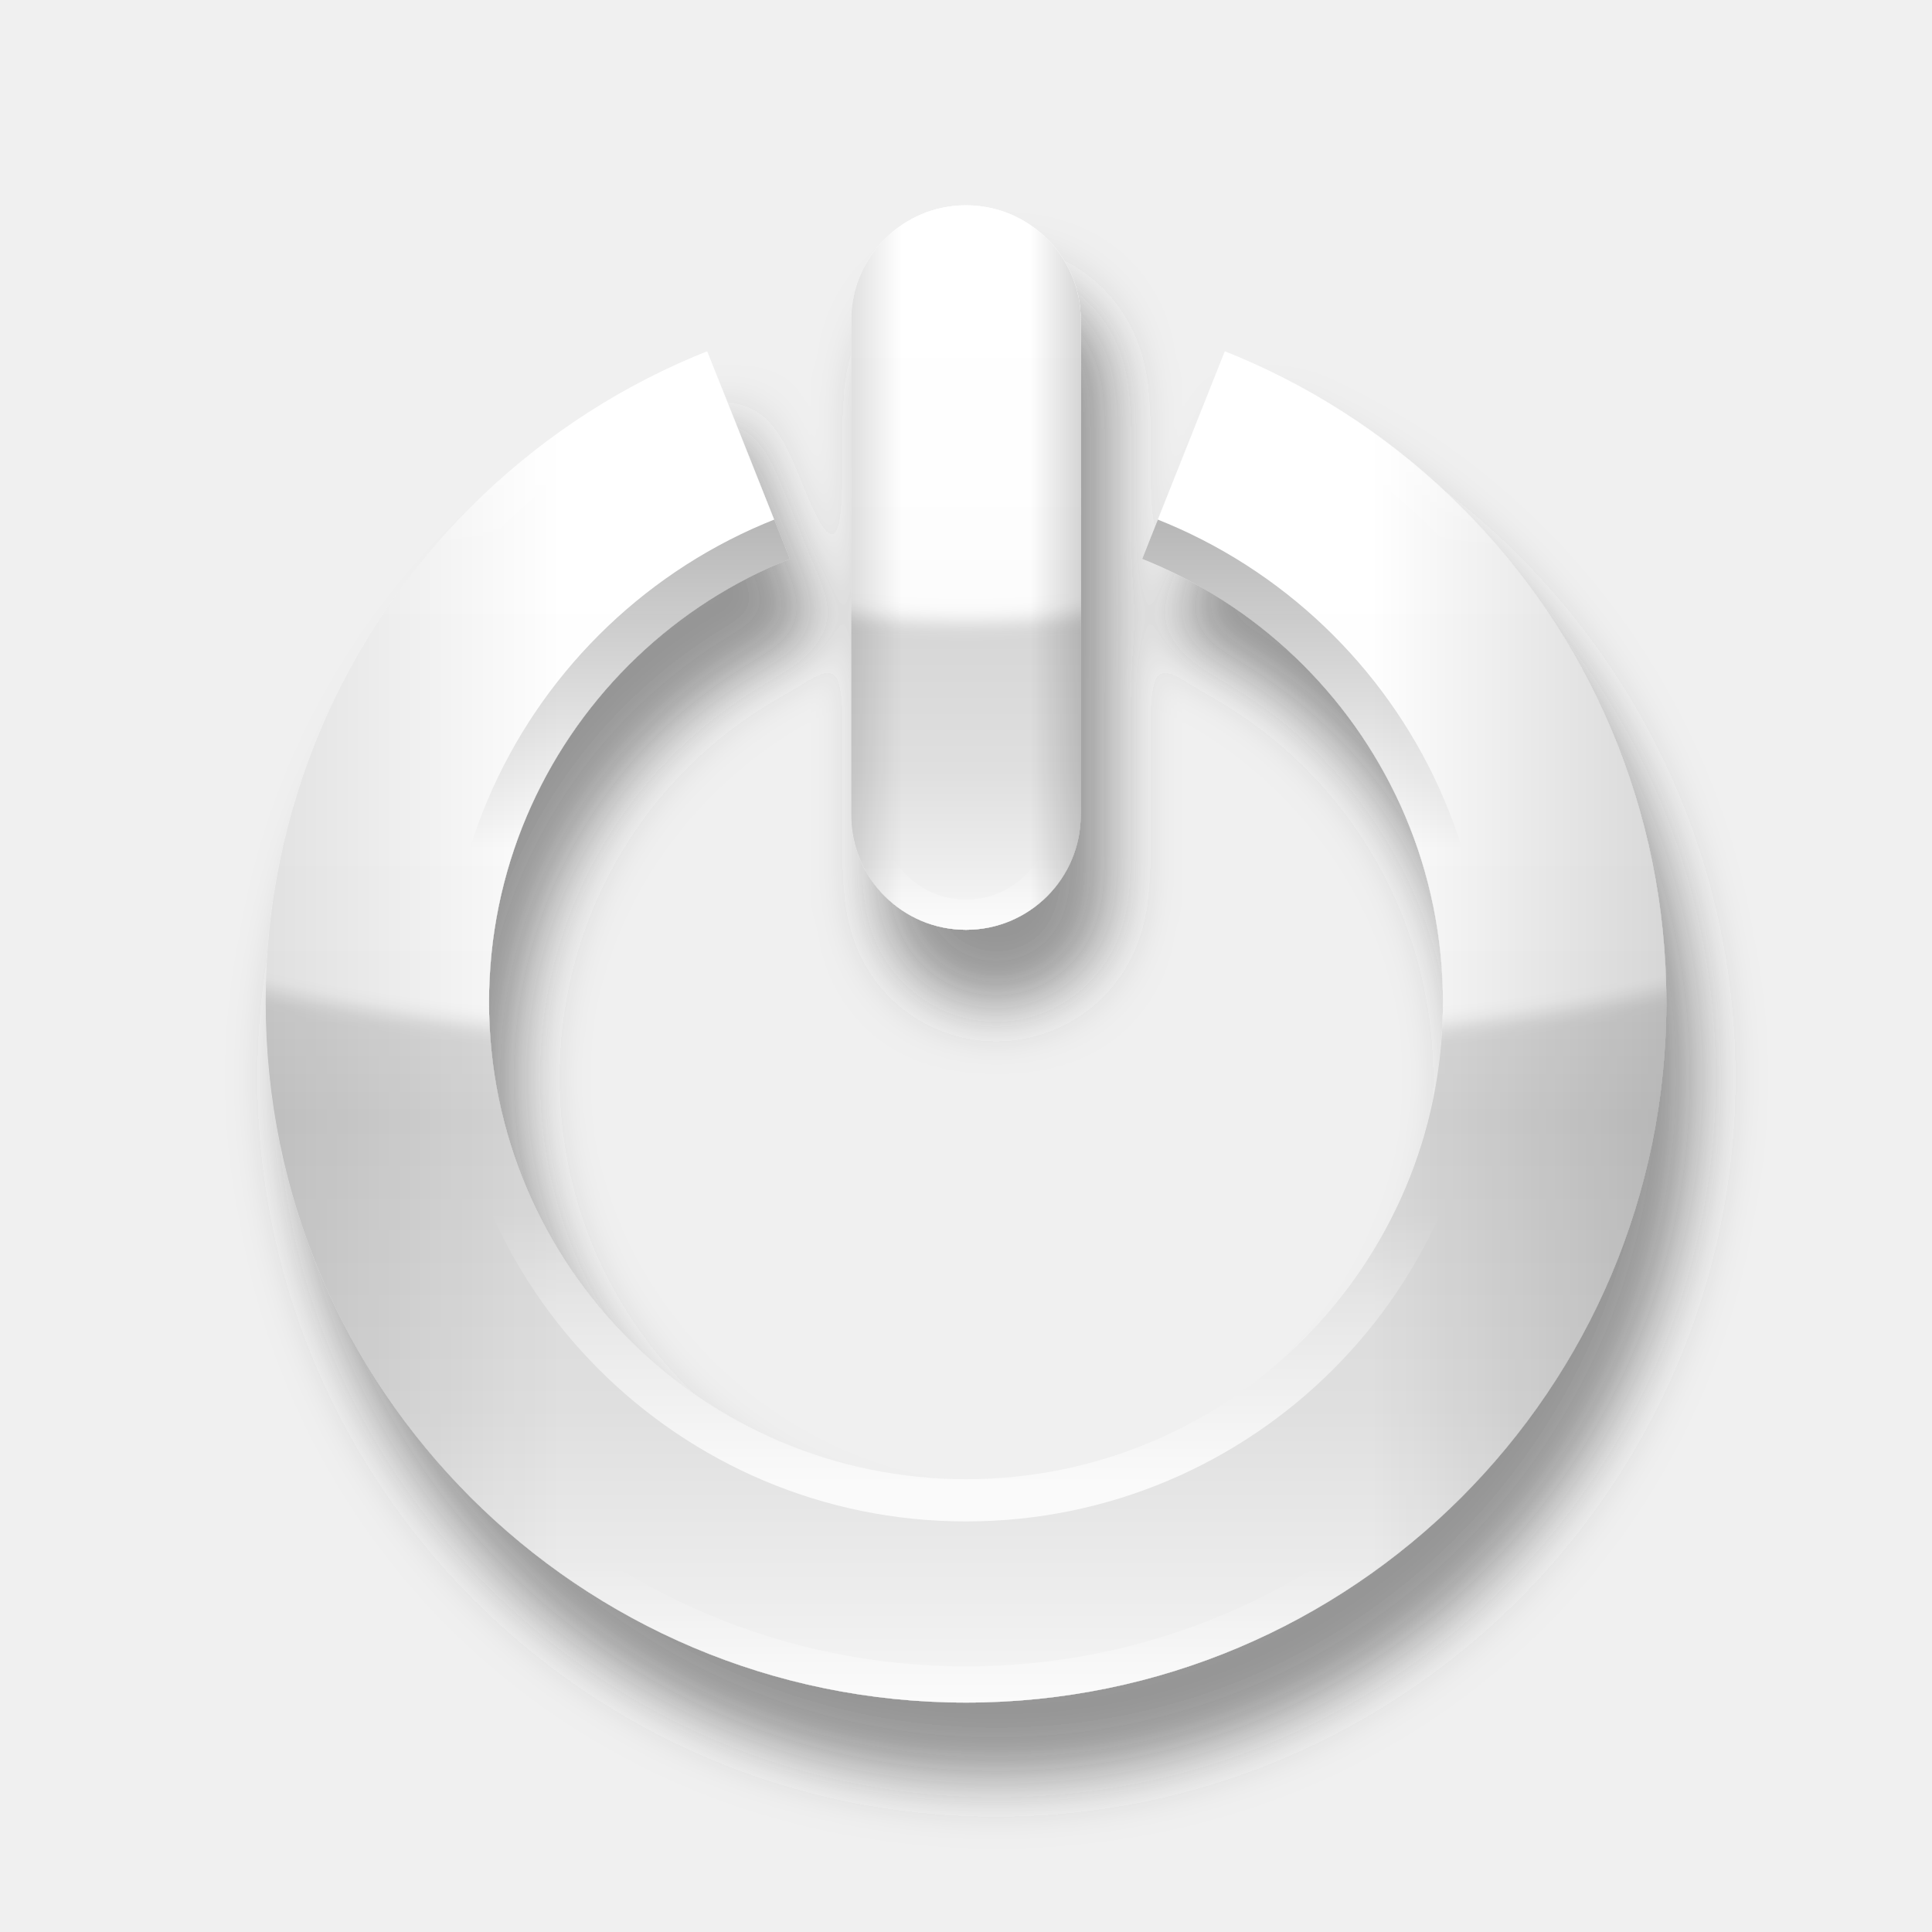
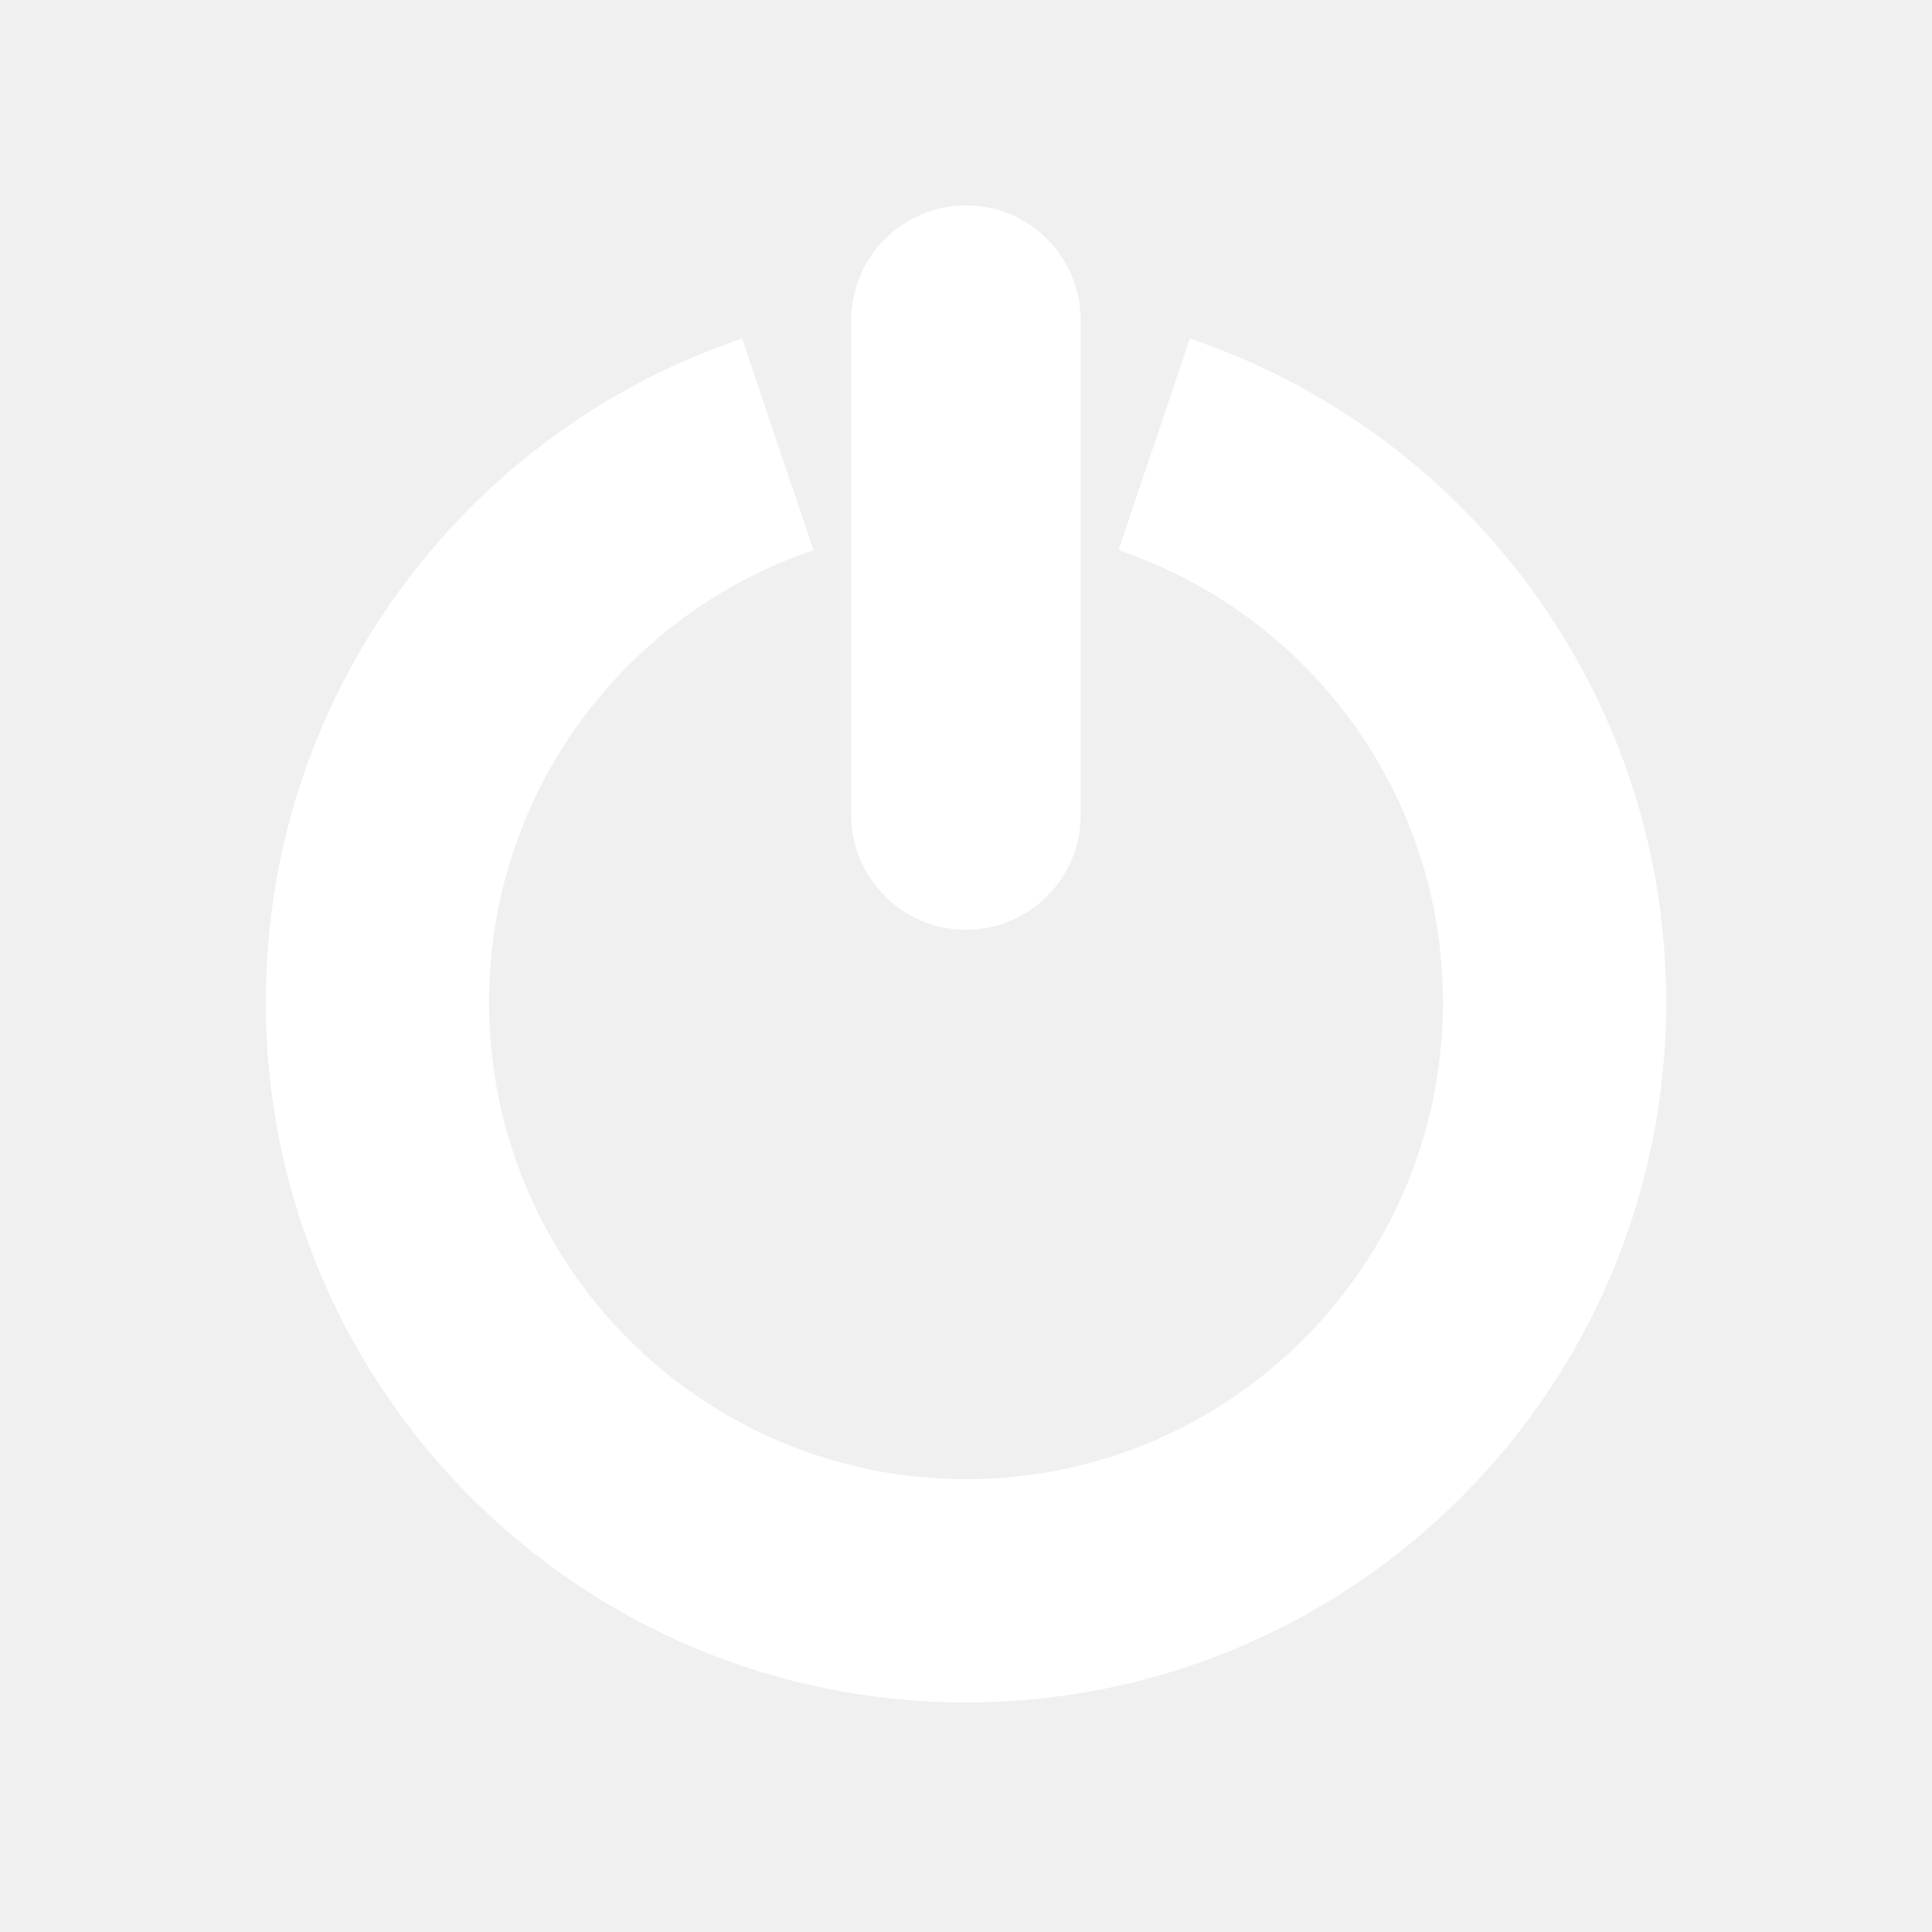
<svg xmlns="http://www.w3.org/2000/svg" viewBox="0 0 32 32">
  <defs>
-     <linearGradient id="face" x1="0" y1="0" x2="0" y2="1">
-       <stop offset="0" stop-color="#f6f6f6" />
-       <stop offset="0.35" stop-color="#e9e9e9" />
-       <stop offset="0.58" stop-color="#d6d6d6" />
-       <stop offset="0.78" stop-color="#dfdfdf" />
-       <stop offset="0.92" stop-color="#eeeeee" />
-       <stop offset="1" stop-color="#f8f8f8" />
-     </linearGradient>
-     <linearGradient id="gloss" x1="0" y1="0" x2="0" y2="1">
-       <stop offset="0" stop-color="#ffffff" stop-opacity="1" />
-       <stop offset="0.72" stop-color="#ffffff" stop-opacity="0.96" />
-       <stop offset="1" stop-color="#ffffff" stop-opacity="0.9" />
-     </linearGradient>
-     <linearGradient id="edge" x1="0" y1="0" x2="0" y2="1">
-       <stop offset="0" stop-color="#ffffff" stop-opacity="0.95" />
-       <stop offset="0.18" stop-color="#ffffff" stop-opacity="0" />
-       <stop offset="0.9" stop-color="#ffffff" stop-opacity="0" />
-       <stop offset="1" stop-color="#ffffff" stop-opacity="0.55" />
-     </linearGradient>
-     <linearGradient id="turn" x1="0" y1="0" x2="1" y2="0">
-       <stop offset="0" stop-color="#000000" stop-opacity="0.12" />
-       <stop offset="0.22" stop-color="#000000" stop-opacity="0" />
-       <stop offset="0.78" stop-color="#000000" stop-opacity="0" />
-       <stop offset="1" stop-color="#000000" stop-opacity="0.16" />
-     </linearGradient>
-     <filter id="drop" x="-40%" y="-40%" width="190%" height="190%">
-       <feDropShadow dx="0.5" dy="1.25" stdDeviation="0.5" flood-color="#3c3c3c" flood-opacity="0.5" />
-     </filter>
-     <filter id="polish" x="-10%" y="-10%" width="120%" height="120%">
-       <feGaussianBlur stdDeviation="0.16" />
-     </filter>
-     <linearGradient id="wall" x1="0" y1="0" x2="0" y2="1">
-       <stop offset="0" stop-color="#000000" stop-opacity="0.28" />
-       <stop offset="0.34" stop-color="#000000" stop-opacity="0" />
-       <stop offset="0.72" stop-color="#ffffff" stop-opacity="0" />
-       <stop offset="1" stop-color="#ffffff" stop-opacity="0.8" />
-     </linearGradient>
-     <path id="ring-gloss" d="M2 2H30V15.6C25.24 18 6.76 18 2 15.6z" />
-     <path id="bar-gloss" d="M12 1H20V9.4C18.64 10.6 13.36 10.6 12 9.4z" />
-     <mask id="ring-mask" maskUnits="userSpaceOnUse" x="0" y="0" width="32" height="32">
-       <circle cx="16" cy="16.6" r="11.6" fill="#ffffff" />
-       <circle cx="16" cy="16.6" r="7.9" fill="#000000" />
-       <path d="M16 16.6L9.4 0h13.2z" fill="#000000" />
+     <circle id="ring" cx="16" cy="16.6" r="11.6" />
+     <circle id="bore" cx="16" cy="16.6" r="7.9" />
+     <path id="break" d="M16 16.6L10.4 0h11.2z" />
+     <rect id="bar" x="14.1" y="3.4" width="3.8" height="12" rx="1.9" />
+     <g id="bead">
+       <use href="#ring" />
+       <use href="#bar" />
+     </g>
+     <mask id="pierced">
+       <use href="#ring" fill="#ffffff" />
+       <use href="#bore" fill="#000000" />
+       <use href="#break" fill="#000000" />
+       <use href="#bar" fill="#ffffff" />
    </mask>
-     <clipPath id="bar-clip">
-       <rect x="14.1" y="3.4" width="3.8" height="12" rx="1.9" />
-     </clipPath>
  </defs>
-   <g filter="url(#drop)">
-     <g mask="url(#ring-mask)">
-       <rect x="4" y="4.6" width="24" height="24" fill="url(#face)" />
-       <use href="#ring-gloss" fill="url(#gloss)" filter="url(#polish)" />
-       <rect x="4" y="4.6" width="24" height="24" fill="url(#turn)" />
-       <circle cx="16" cy="16.6" r="11.6" fill="none" stroke="url(#edge)" stroke-width="1.2" />
-       <circle cx="16" cy="16.6" r="7.9" fill="none" stroke="url(#wall)" stroke-width="1.4" />
-     </g>
-     <rect x="14.1" y="3.4" width="3.8" height="12" rx="1.9" fill="url(#face)" />
-     <g clip-path="url(#bar-clip)">
-       <use href="#bar-gloss" fill="url(#gloss)" filter="url(#polish)" />
-       <rect x="14.1" y="3.4" width="3.8" height="12" rx="1.9" fill="none" stroke="url(#edge)" stroke-width="1" />
-     </g>
-     <rect x="14.1" y="3.4" width="3.8" height="12" rx="1.9" fill="url(#turn)" />
+   <g mask="url(#pierced)">
+     <use href="#bead" fill="#ffffff" />
  </g>
</svg>
